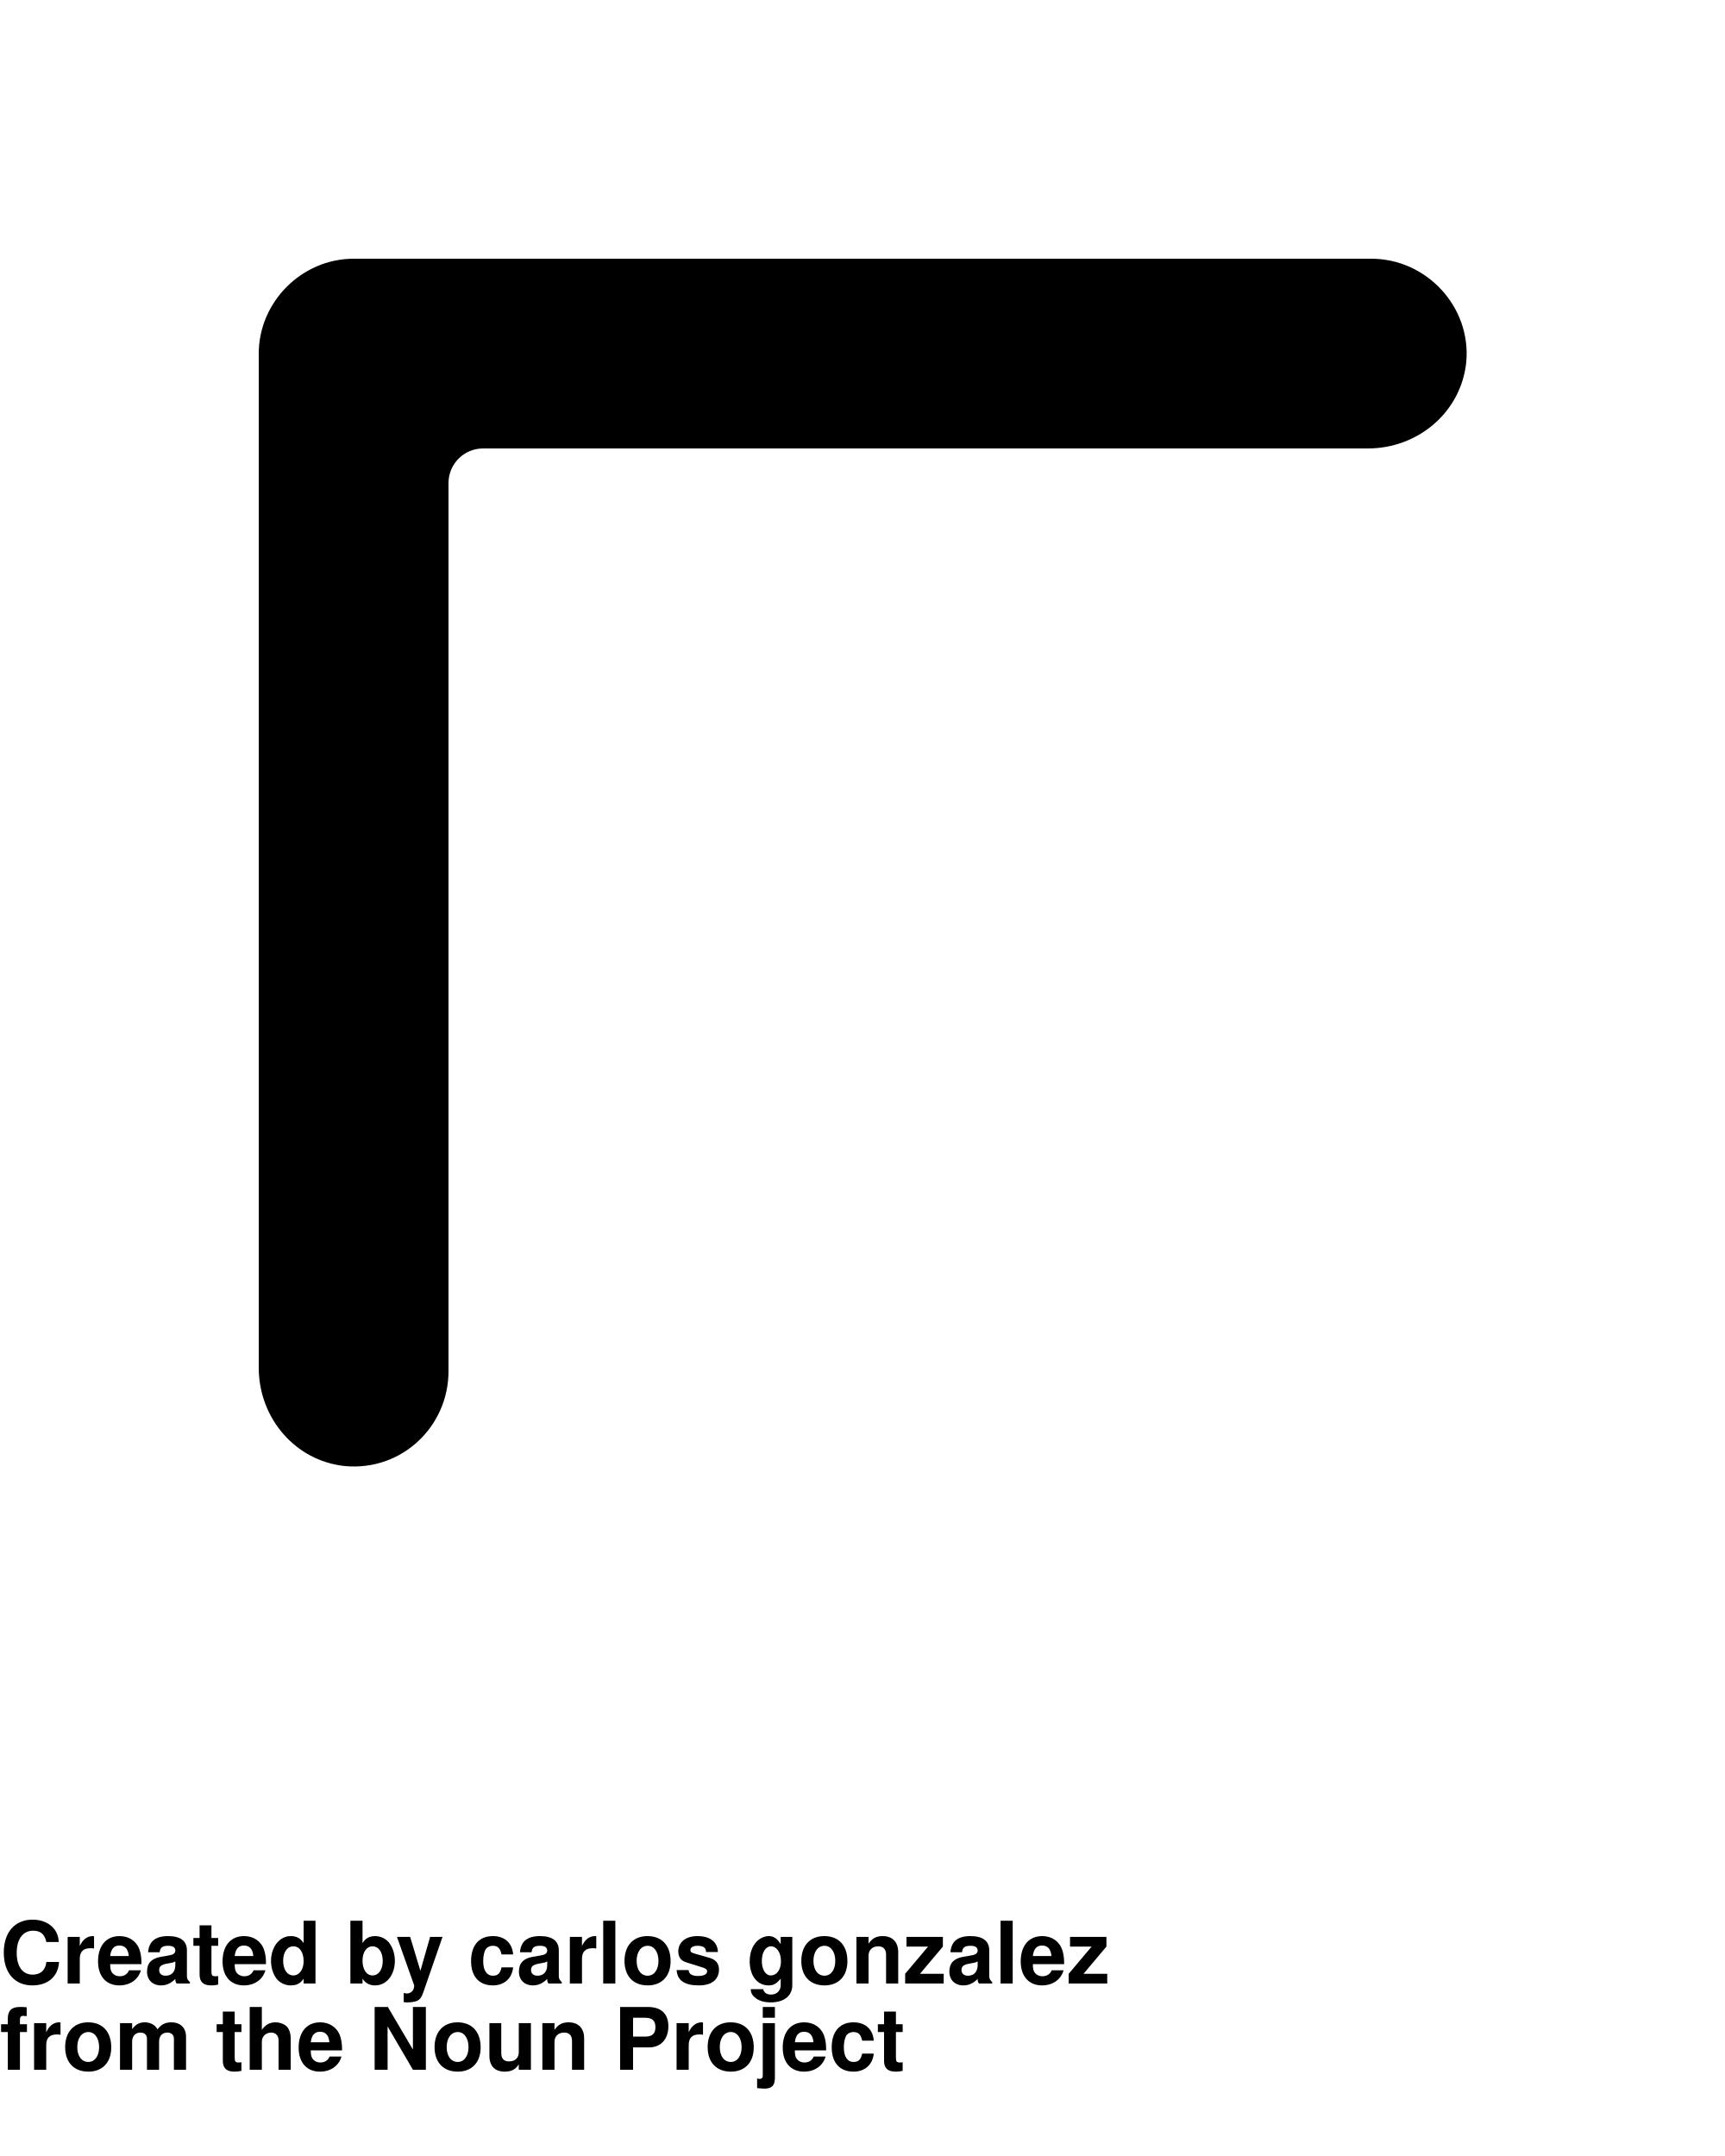
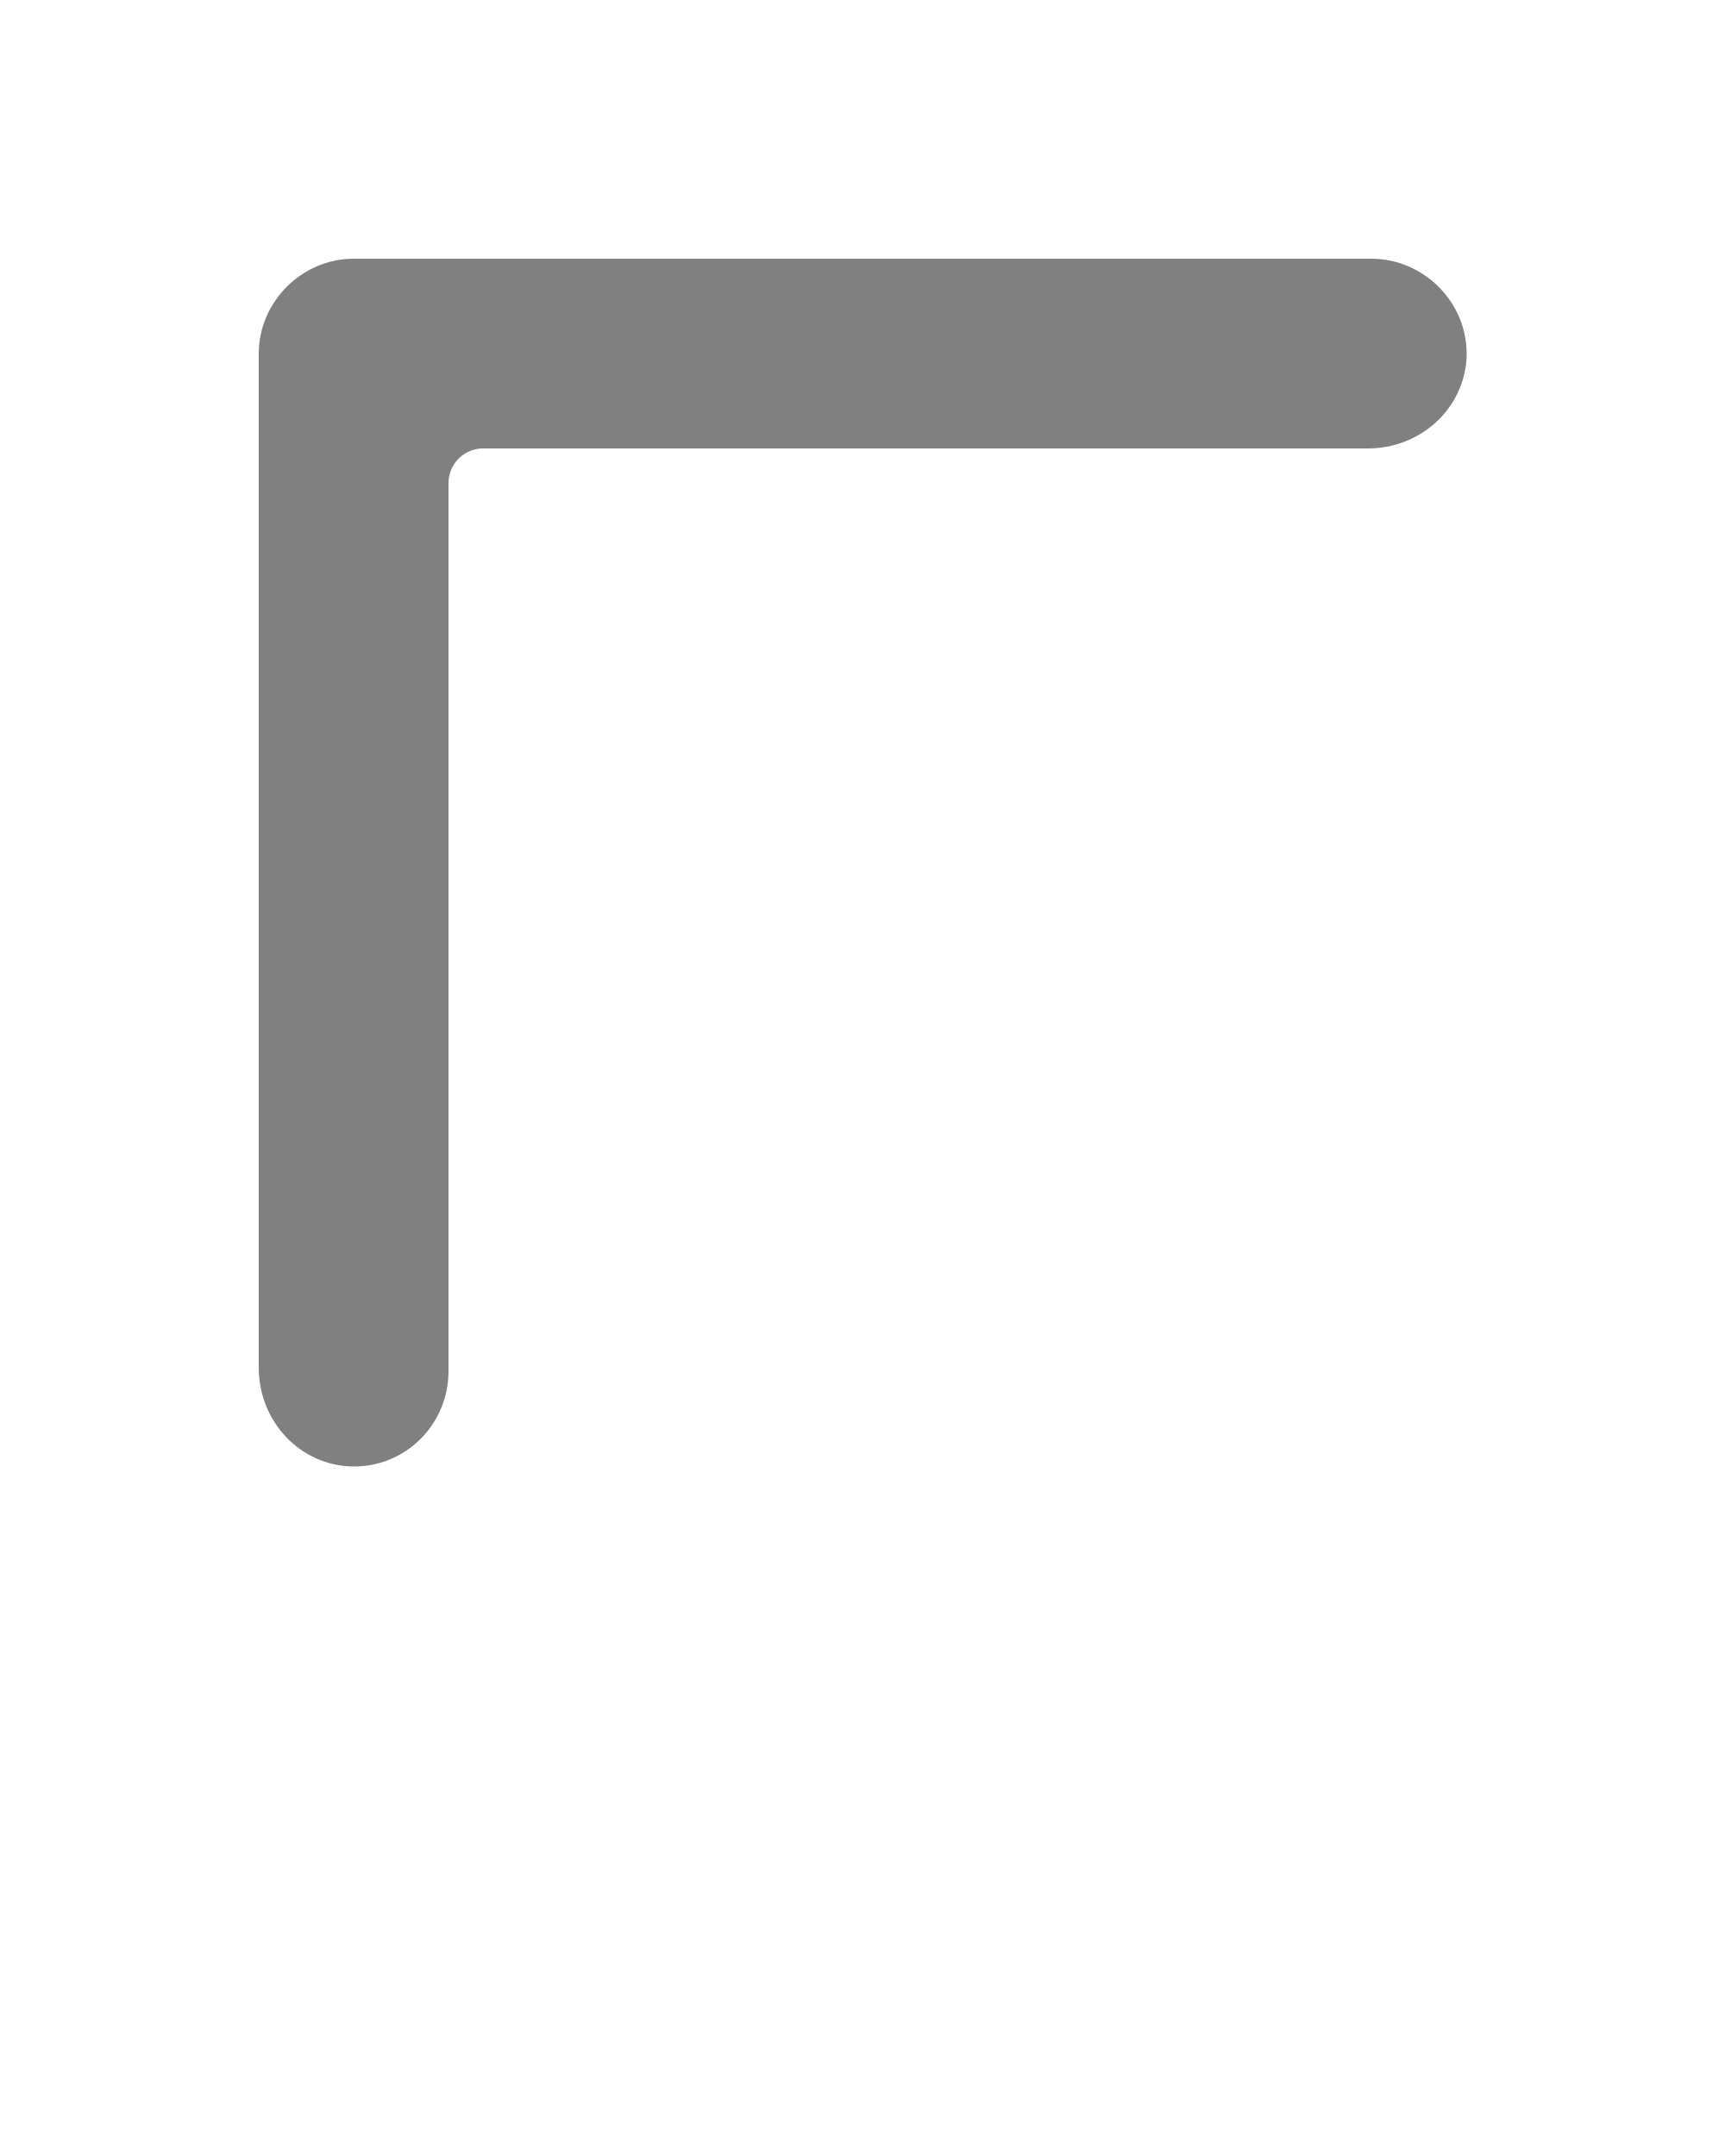
<svg xmlns="http://www.w3.org/2000/svg" version="1.1" x="0px" y="0px" viewBox="0 0 100 125" enable-background="new 0 0 100 100" xml:space="preserve">
-   <path d="M79.5,15h-59c-3,0-5.5,2.5-5.5,5.5l0,58.8c0,2.9,2.1,5.4,5,5.7c3.3,0.3,6-2.3,6-5.5V28c0-1.1,0.9-2,2-2l51.3,0  c2.9,0,5.4-2.1,5.7-5C85.3,17.8,82.7,15,79.5,15z" />
-   <text x="0" y="115" fill="#000000" font-size="5px" font-weight="bold" font-family="'Helvetica Neue', Helvetica, Arial-Unicode, Arial, Sans-serif">Created by carlos gonzalez</text>
-   <text x="0" y="120" fill="#000000" font-size="5px" font-weight="bold" font-family="'Helvetica Neue', Helvetica, Arial-Unicode, Arial, Sans-serif">from the Noun Project</text>
+   <path fill="grey" d="M79.5,15h-59c-3,0-5.5,2.5-5.5,5.5l0,58.8c0,2.9,2.1,5.4,5,5.7c3.3,0.3,6-2.3,6-5.5V28c0-1.1,0.9-2,2-2l51.3,0  c2.9,0,5.4-2.1,5.7-5C85.3,17.8,82.7,15,79.5,15z" />
</svg>
